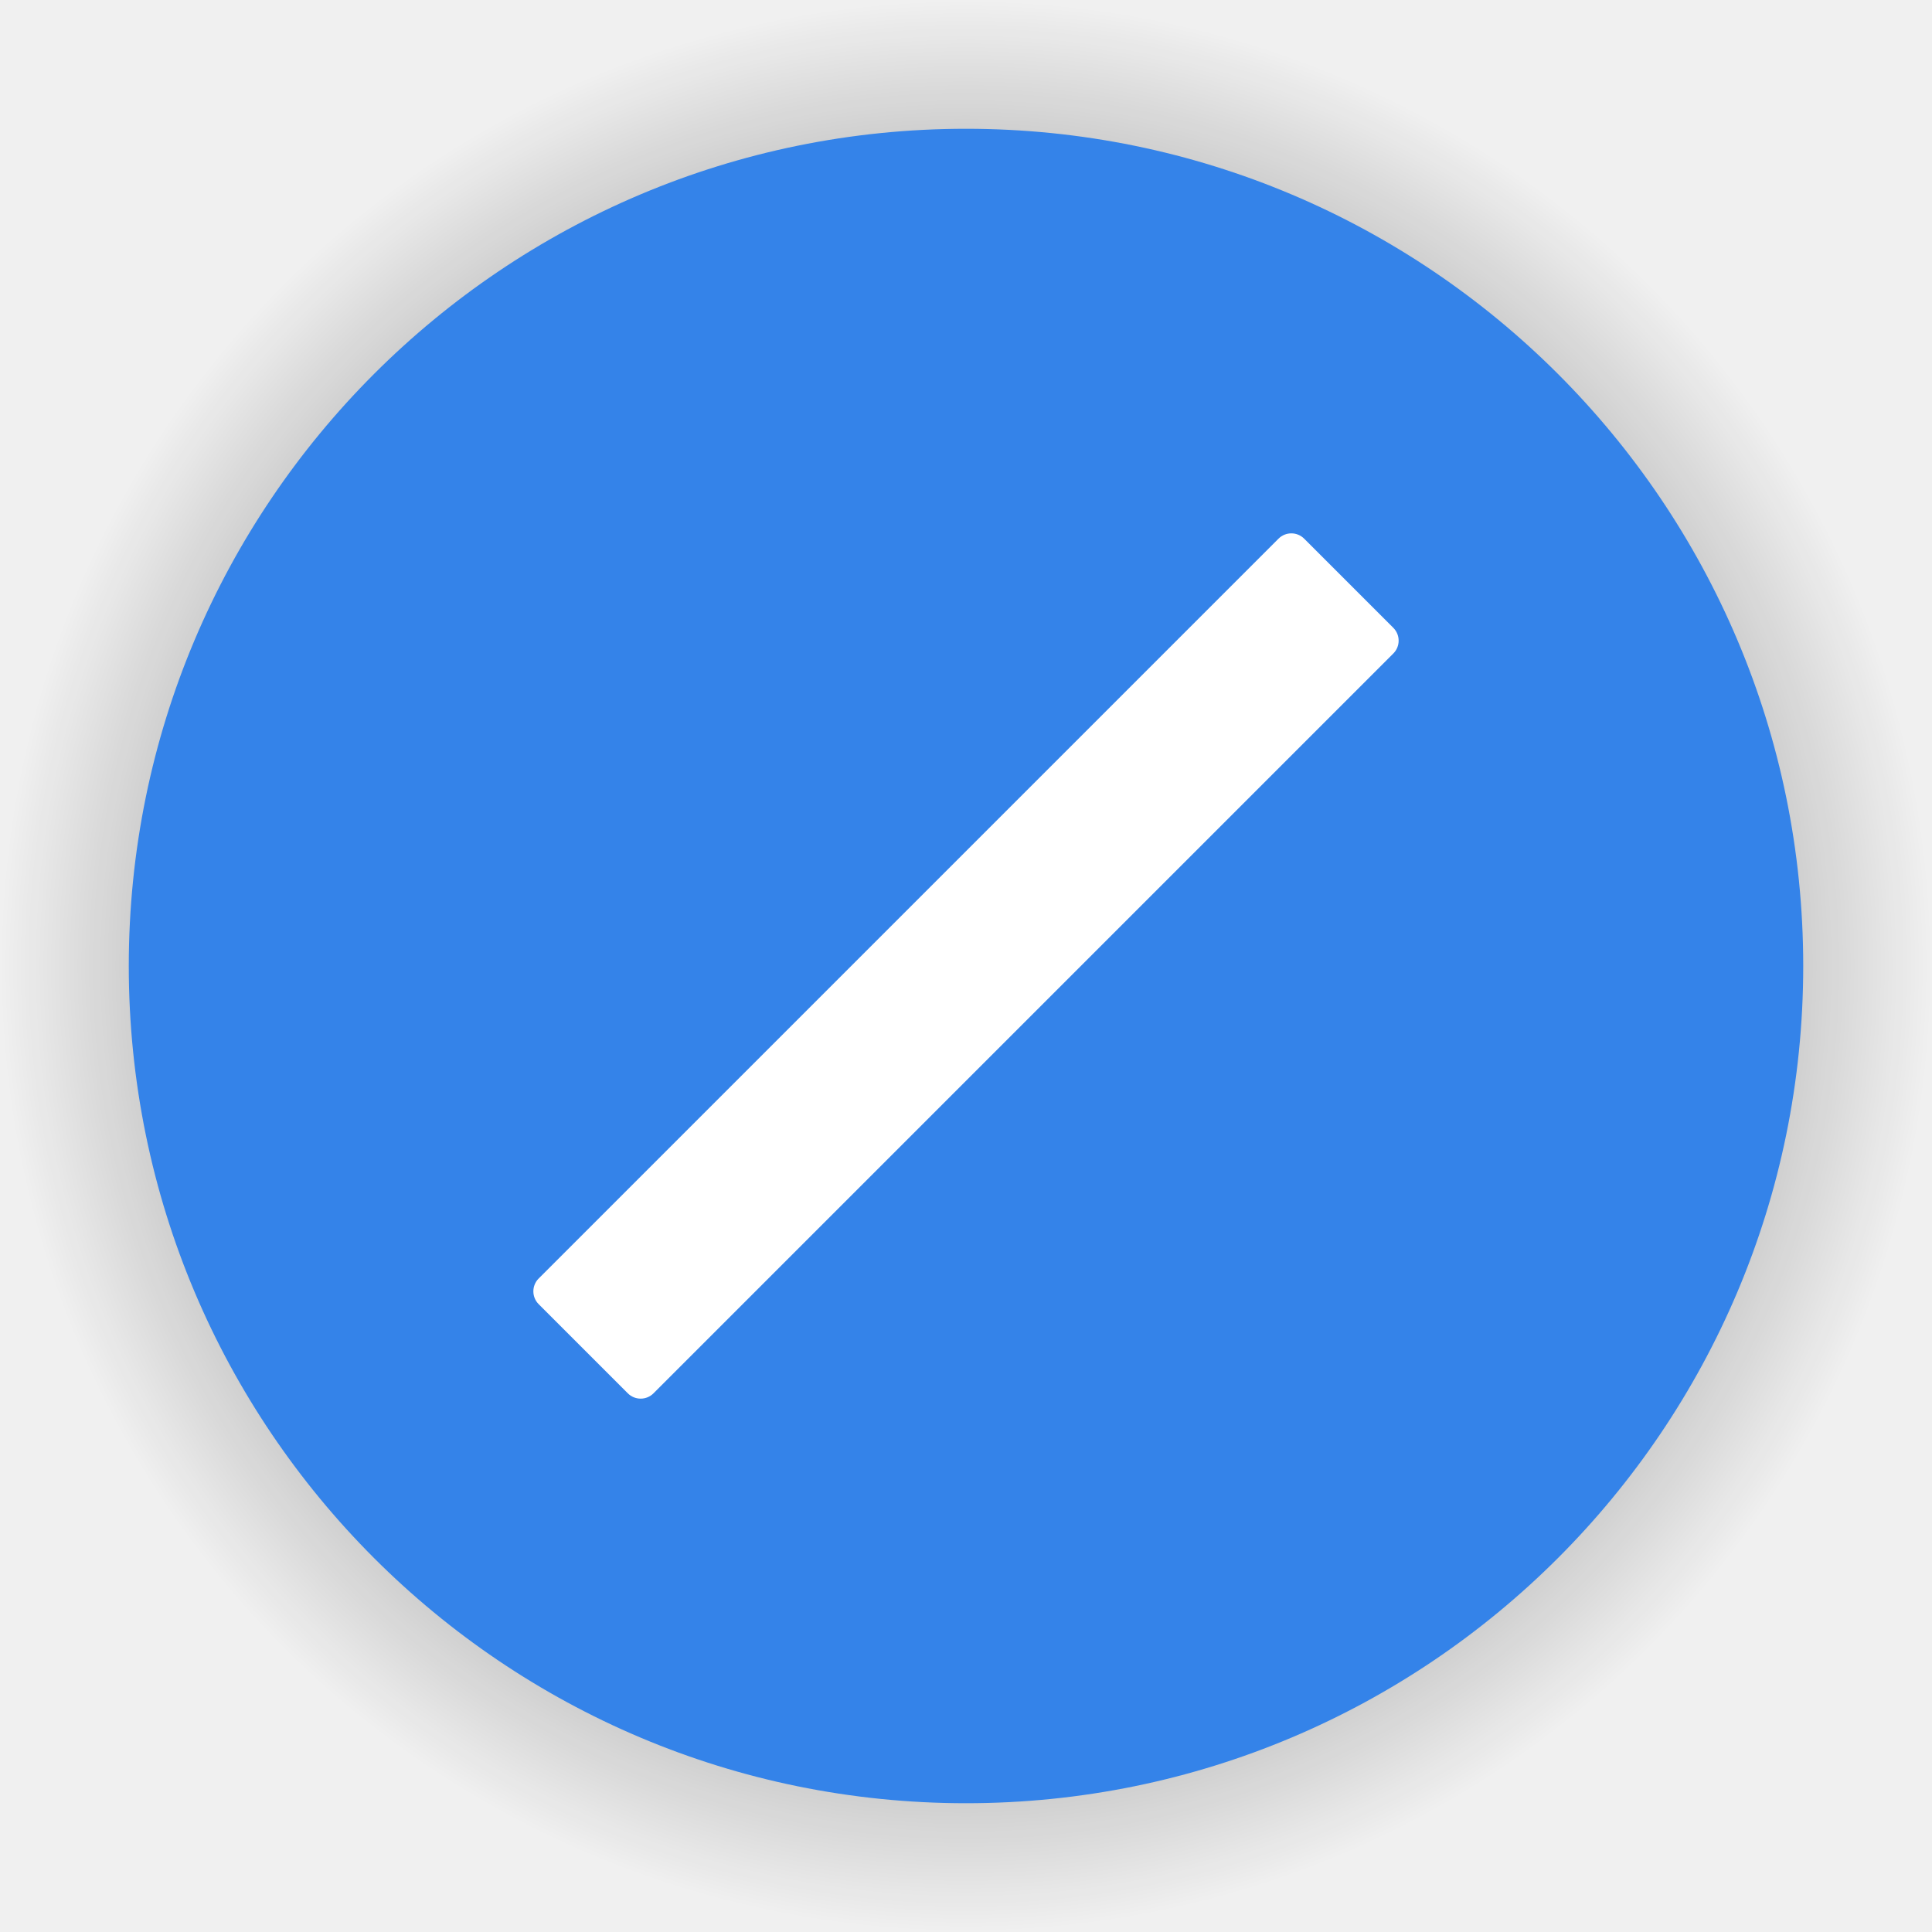
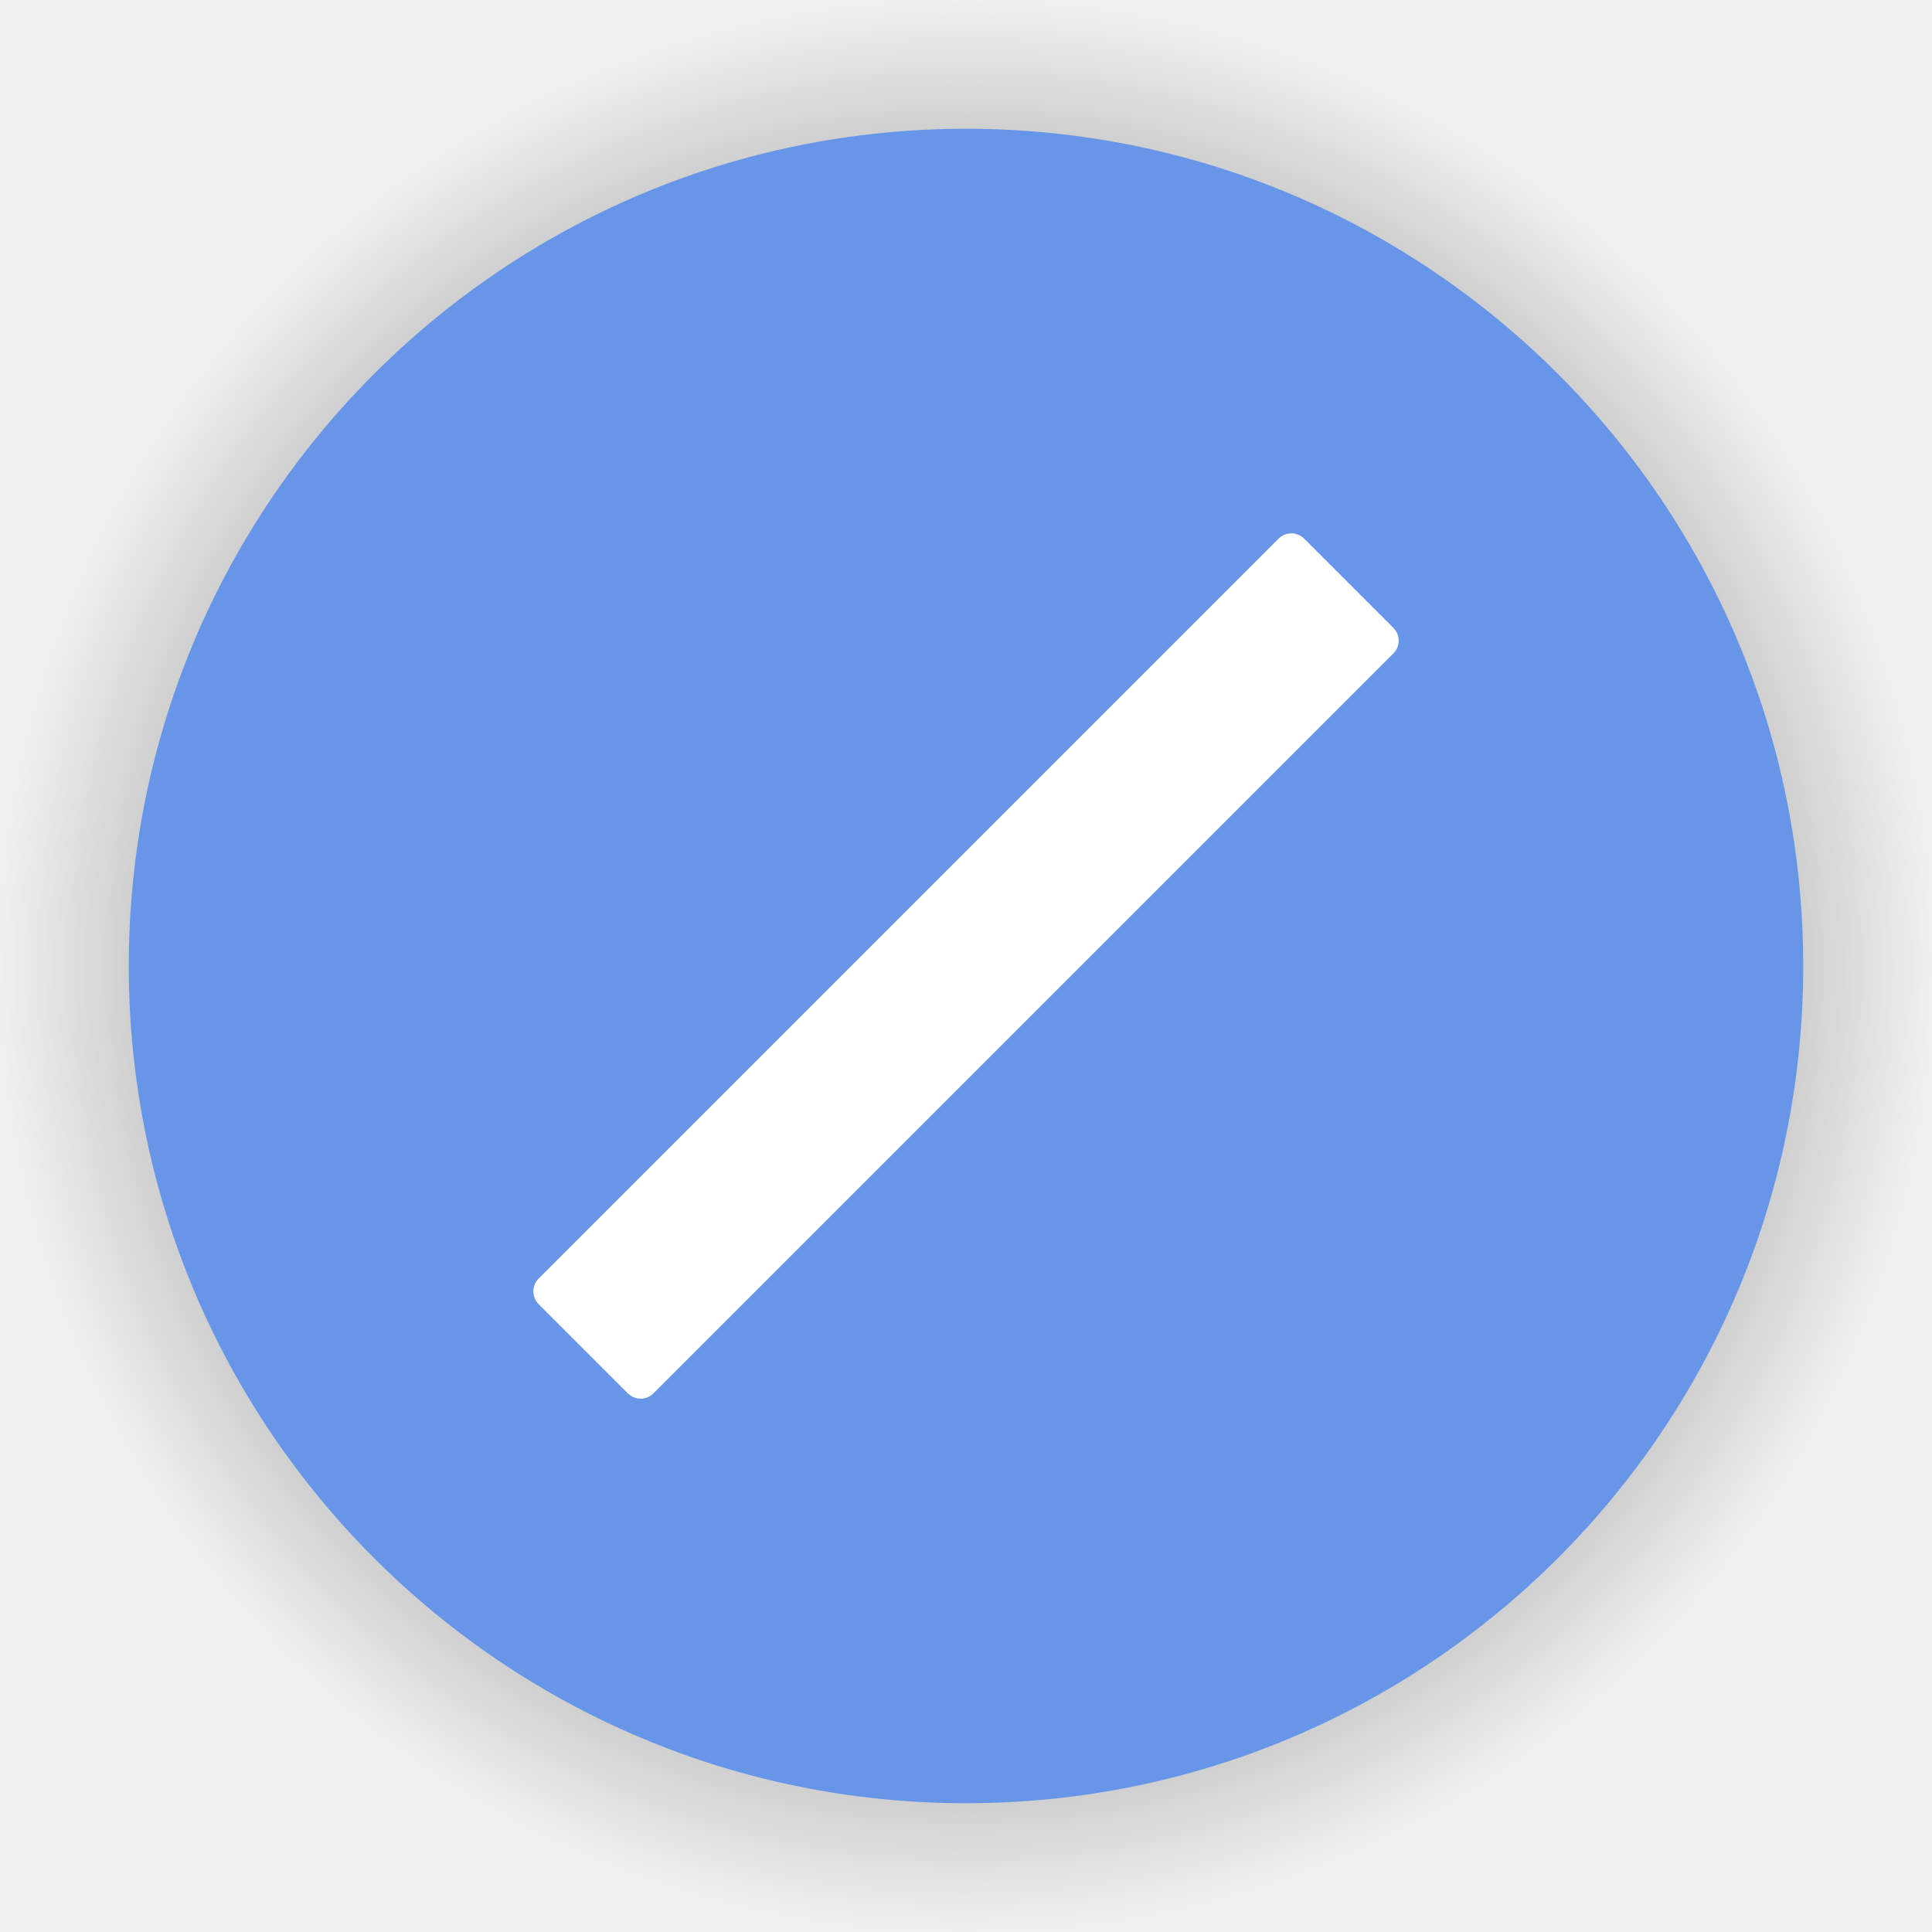
<svg xmlns="http://www.w3.org/2000/svg" xmlns:xlink="http://www.w3.org/1999/xlink" width="1091.176" height="1091.176" id="svg2985" version="1.1">
  <defs id="defs2987">
    <linearGradient id="linearGradient3825">
      <stop style="stop-color:#000000;stop-opacity:1;" offset="0" id="stop3827" />
      <stop style="stop-color:#000000;stop-opacity:0;" offset="1" id="stop3829" />
    </linearGradient>
    <radialGradient xlink:href="#linearGradient3825" id="radialGradient3831" cx="201.429" cy="696.648" fx="201.429" fy="696.648" r="472.857" gradientUnits="userSpaceOnUse" />
  </defs>
  <g id="layer1" transform="translate(553.6693,75.07382)">
    <path style="fill:url(#radialGradient3831);fill-opacity:1;stroke:none" id="path2993-7" d="m 674.286,696.648 c 0,261.152 -211.705,472.857 -472.857,472.857 -261.152,0 -472.857,-211.705 -472.857,-472.857 0,-261.152 211.705,-472.857 472.857,-472.857 261.152,0 472.857,211.705 472.857,472.857 z" transform="matrix(1.153812,0,0,1.153812,-240.4919,-333.2862)" />
-     <path style="fill:#3483e9;fill-opacity:1;stroke:none" id="path2993" d="m 674.286,696.648 c 0,261.152 -211.705,472.857 -472.857,472.857 -261.152,0 -472.857,-211.705 -472.857,-472.857 0,-261.152 211.705,-472.857 472.857,-472.857 261.152,0 472.857,211.705 472.857,472.857 z" transform="translate(-209.5098,-226.1336)" />
+     <path style="fill:#6796e8;fill-opacity:1;stroke:none" id="path2993" d="m 674.286,696.648 c 0,261.152 -211.705,472.857 -472.857,472.857 -261.152,0 -472.857,-211.705 -472.857,-472.857 0,-261.152 211.705,-472.857 472.857,-472.857 261.152,0 472.857,211.705 472.857,472.857 z" transform="translate(-209.5098,-226.1336)" />
    <g id="g3035" transform="matrix(0.6305036,-0.6305036,0.6305036,0.6305036,-284.2899,190.7026)" style="fill:#ffffff">
      <rect transform="matrix(0,-1,1,0,0,0)" ry="11.506" rx="11.506" y="-345.714" x="-492.362" height="685.714" width="102.857" id="rect2997-3" style="fill:#ffffff;fill-opacity:1;stroke:none" />
    </g>
  </g>
</svg>
